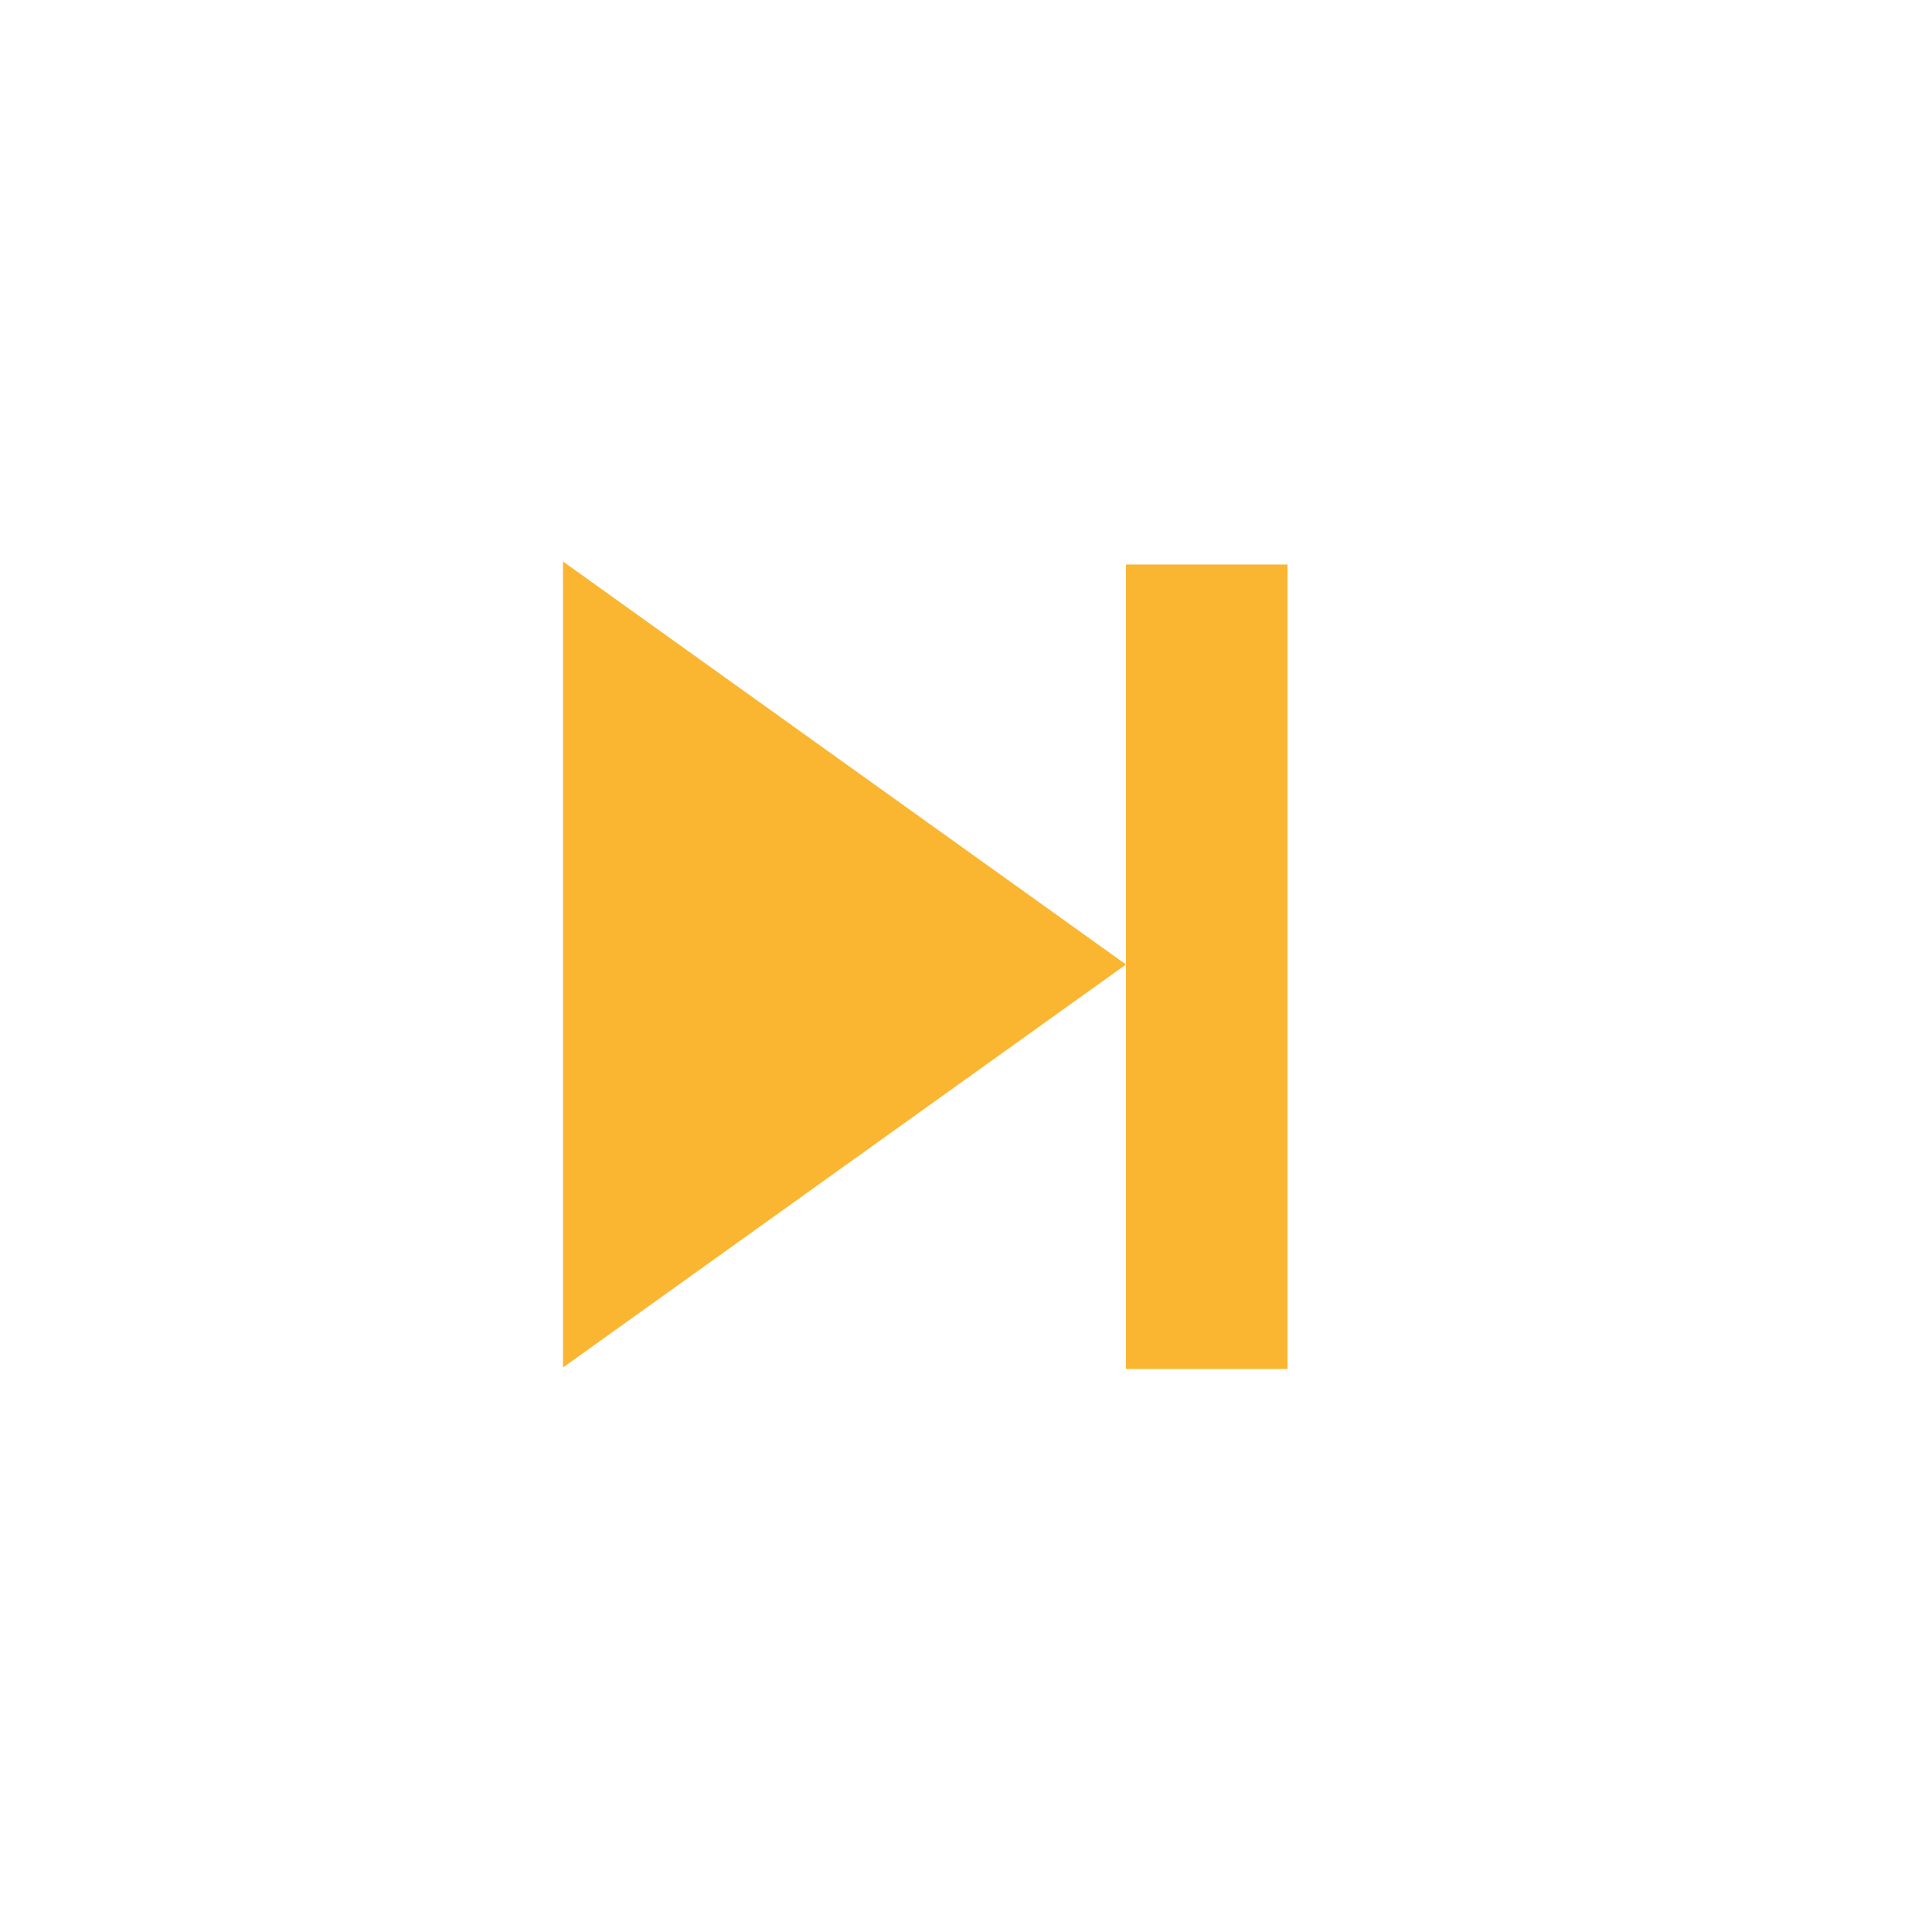
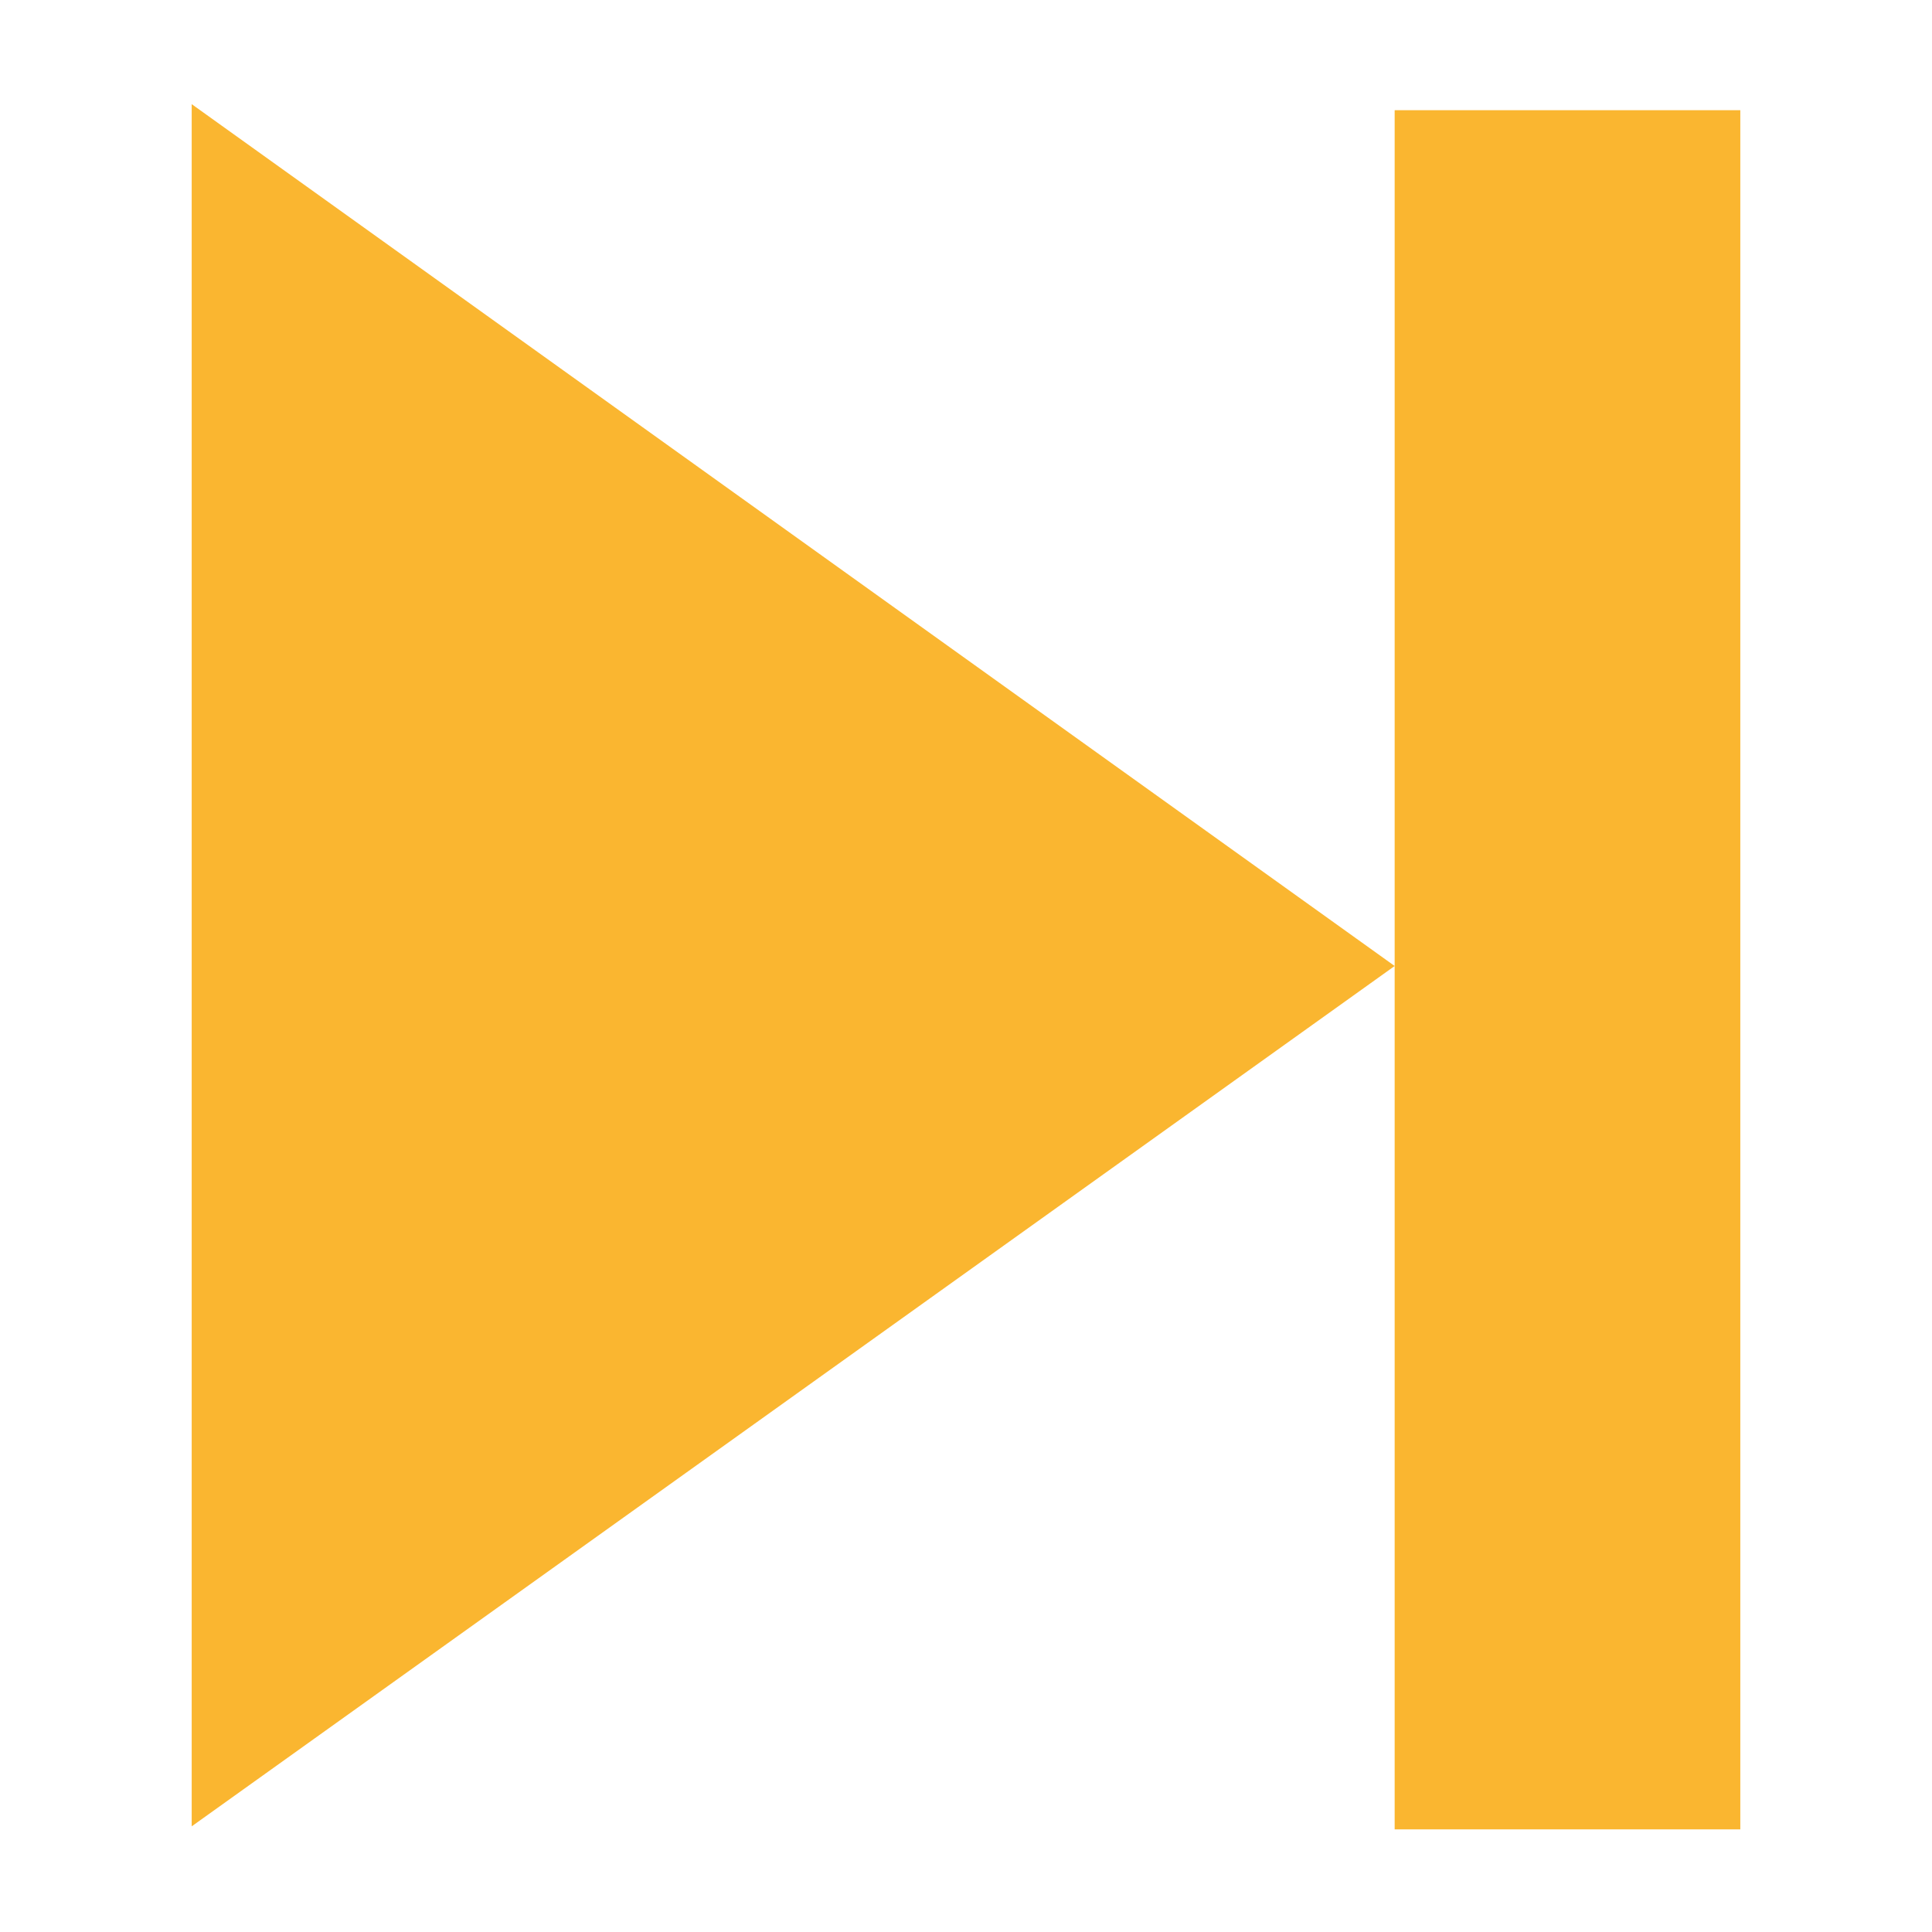
<svg xmlns="http://www.w3.org/2000/svg" id="Layer_1" data-name="Layer 1" version="1.1" viewBox="0 0 128 128">
  <defs>
    <style>
      .cls-1 {
        fill: #fab630;
        stroke-width: 0px;
      }
    </style>
  </defs>
-   <path class="cls-1" d="M37.3,37.3v53.3l37.3-26.7-37.3-26.7ZM85.3,90.7v-53.3h-10.7v53.3h10.7Z" />
+   <path class="cls-1" d="M12.7,7.1v113.9l79.7-57L12.7,6.9v.2ZM115.3,121.1V7.3h-22.9v113.9h22.9Z" />
</svg>
